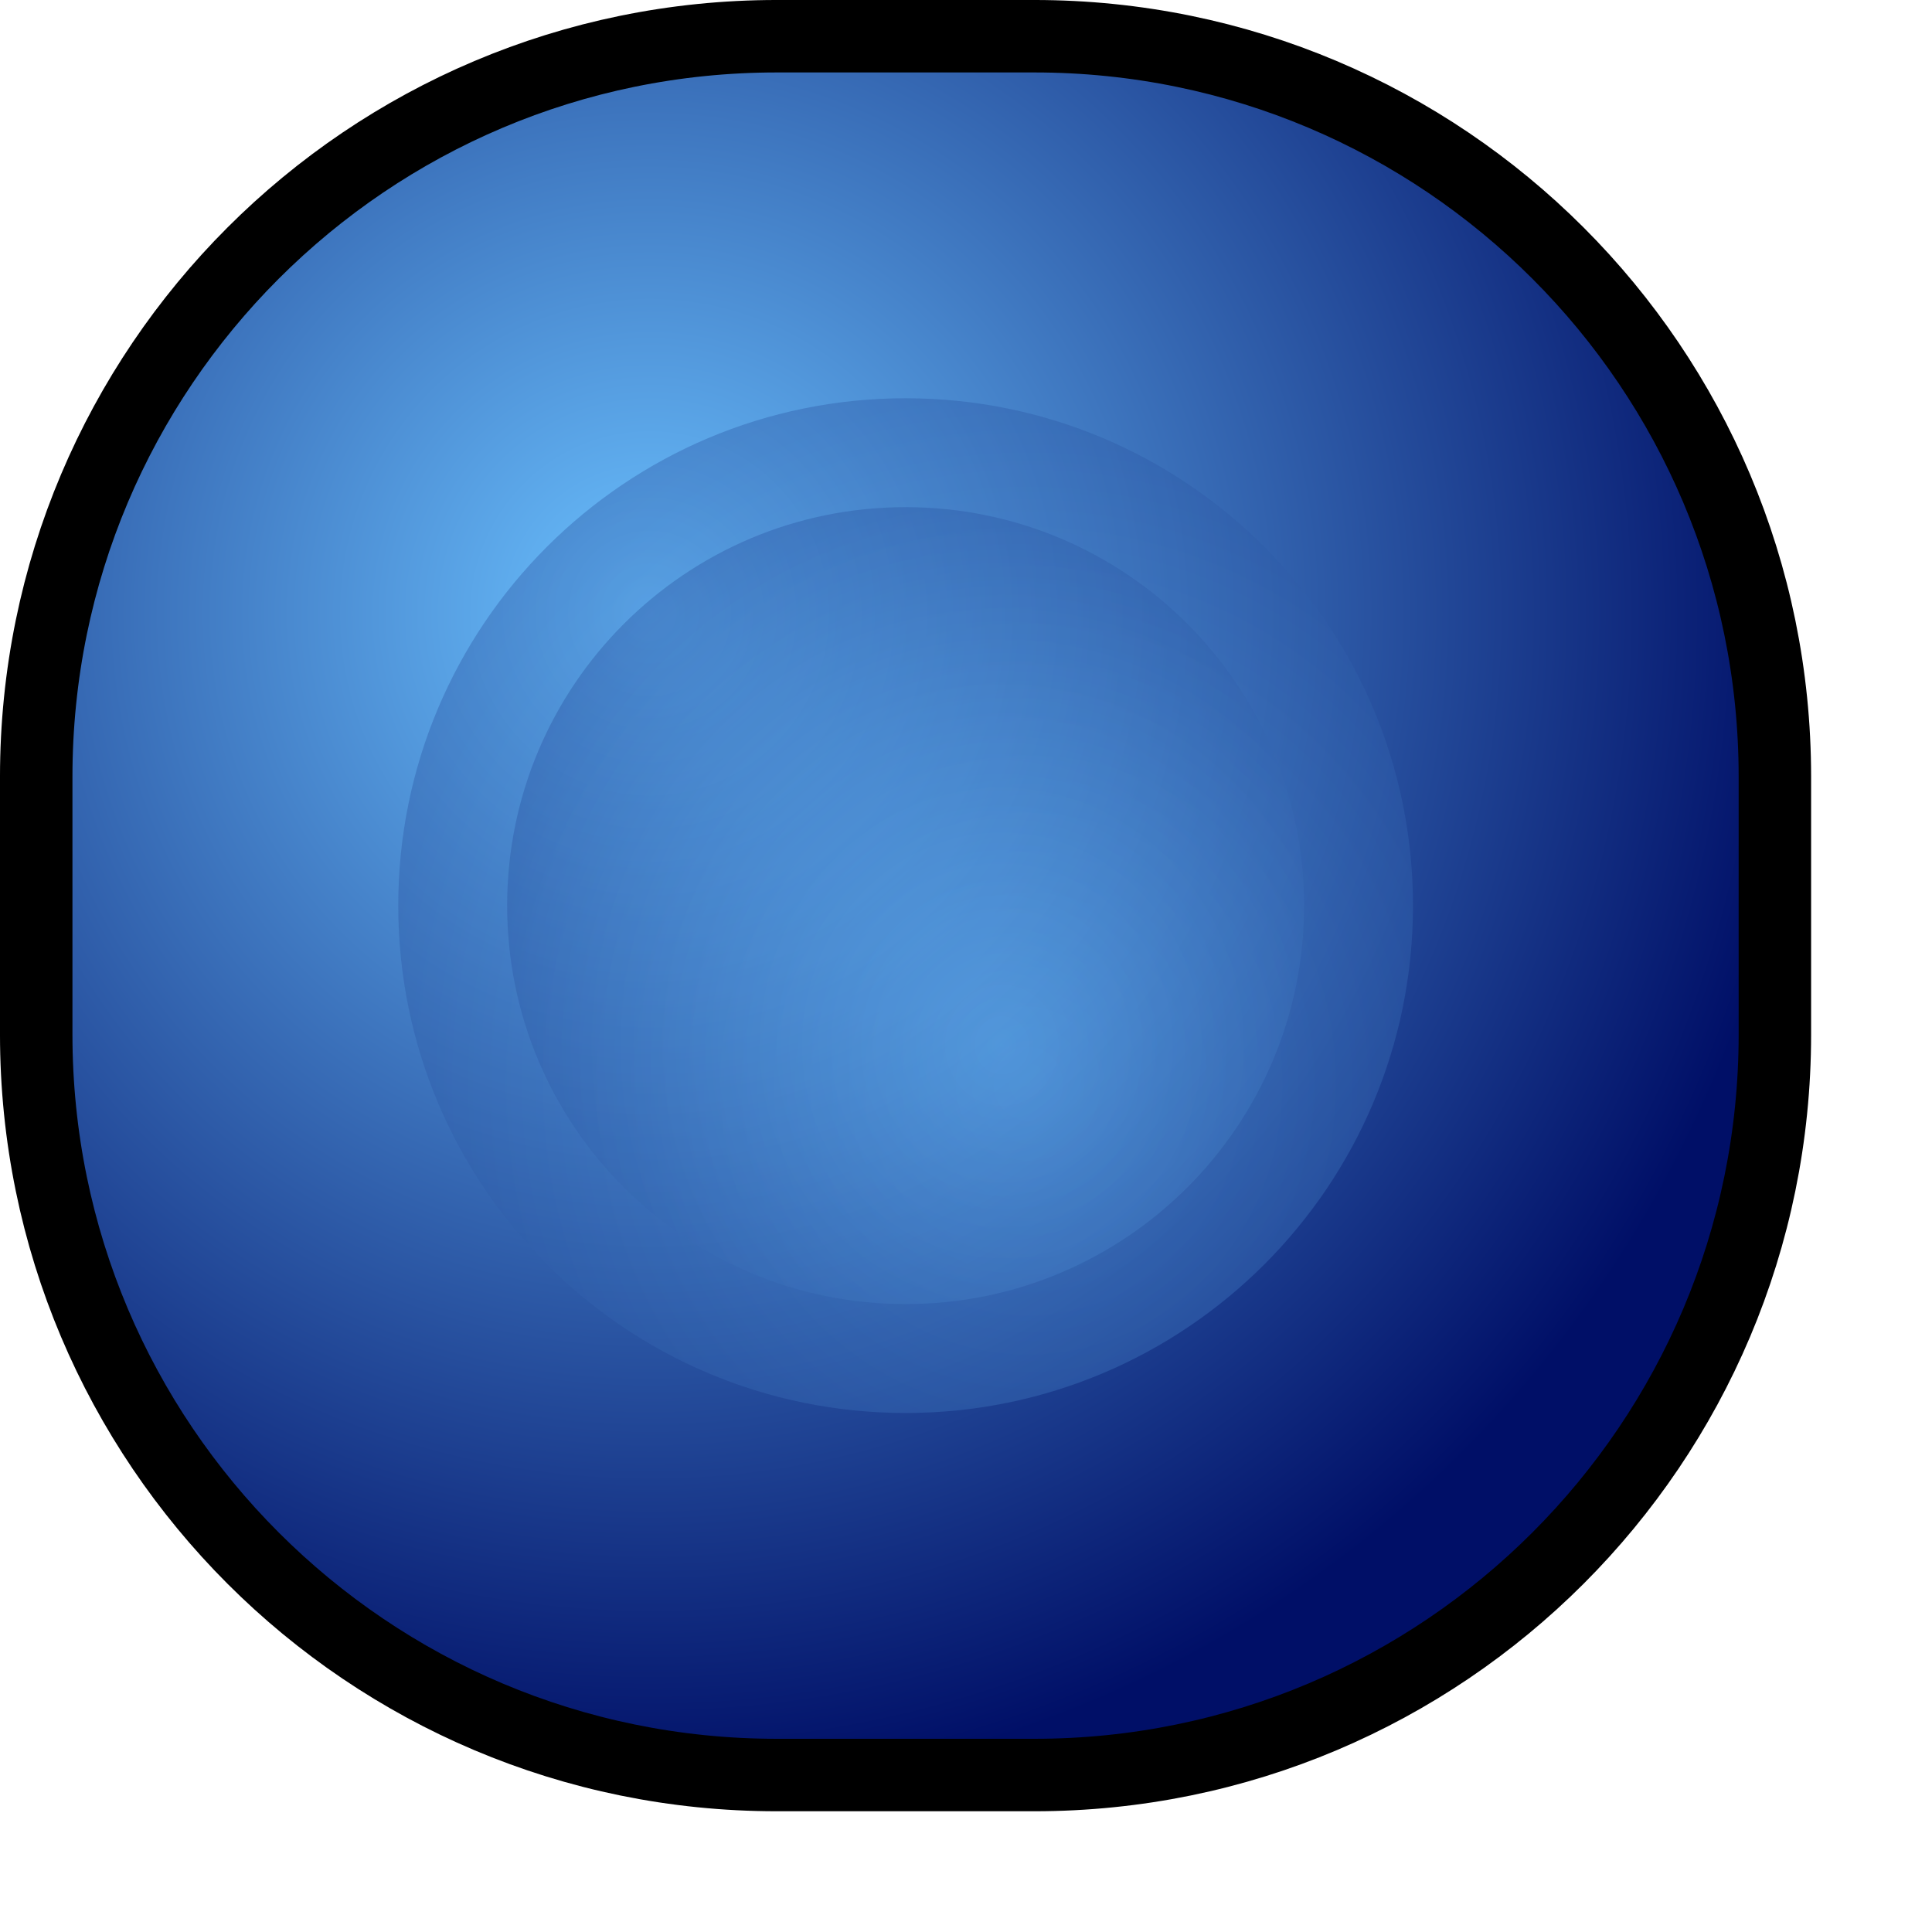
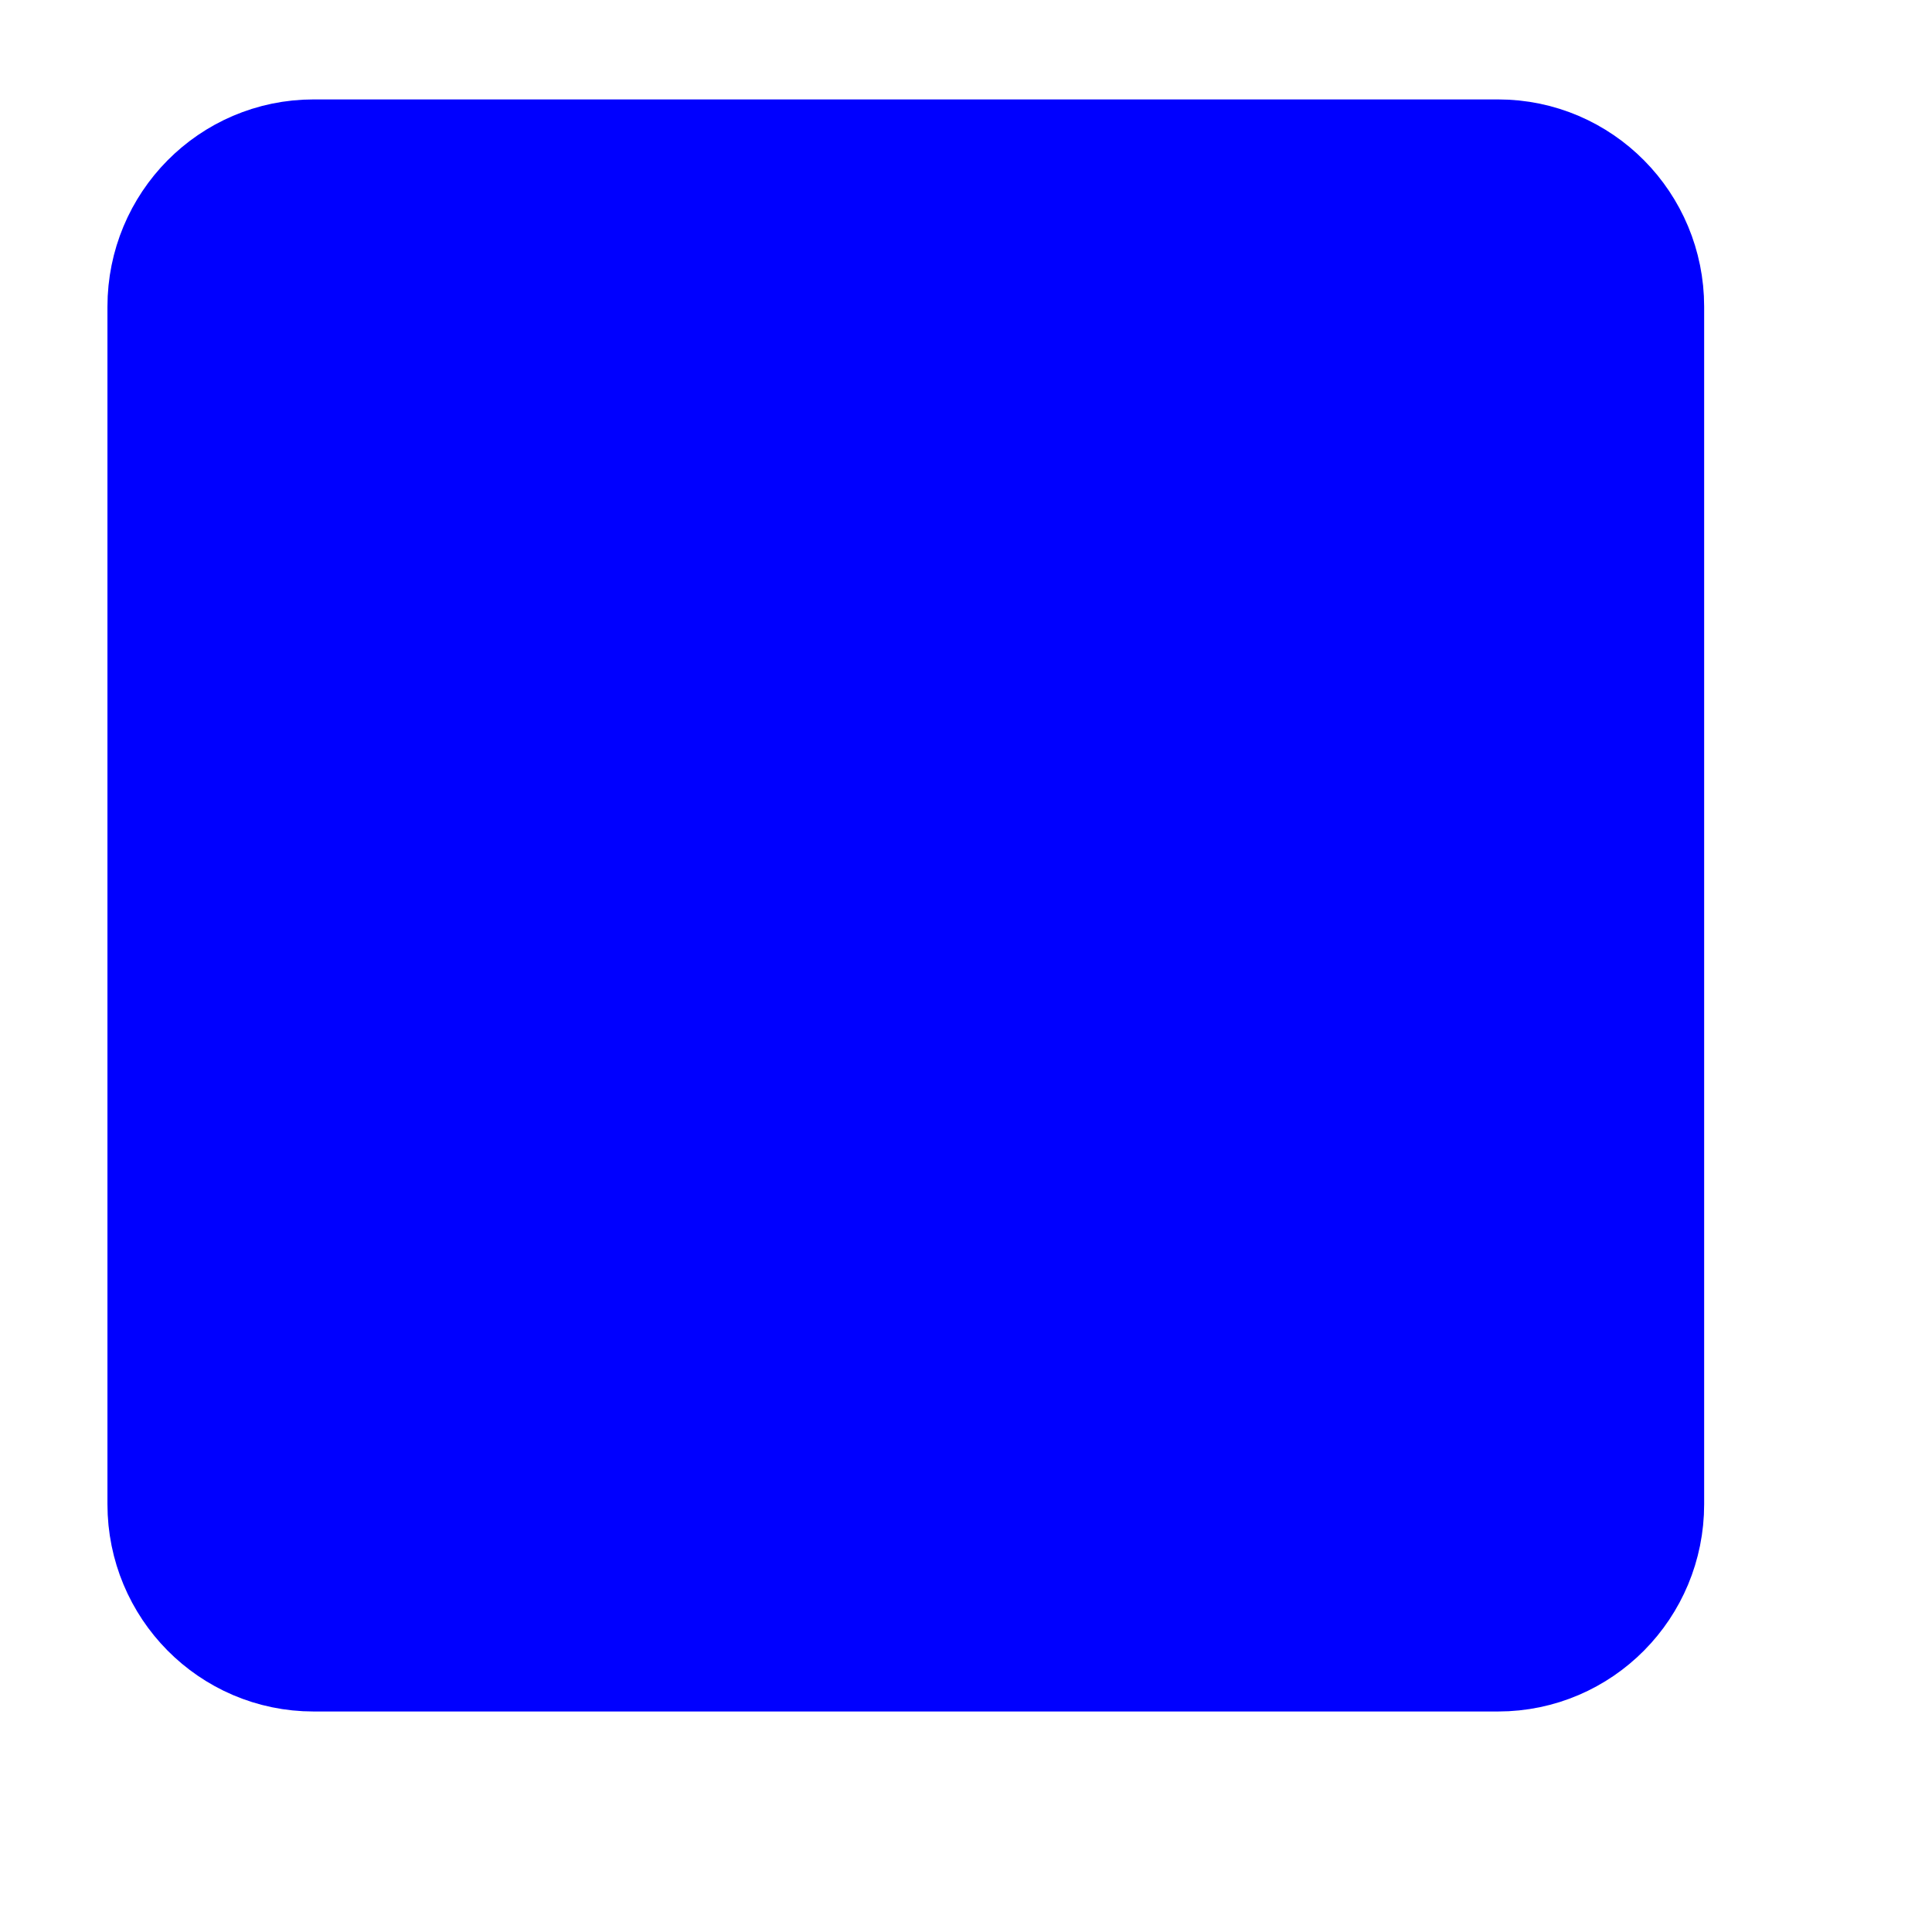
- <svg xmlns="http://www.w3.org/2000/svg" xmlns:xlink="http://www.w3.org/1999/xlink" id="svg1" width="5cm" height="5cm">
+ <svg xmlns="http://www.w3.org/2000/svg" xmlns:xlink="http://www.w3.org/1999/xlink" version="1.1" height="5cm" width="5cm" id="svg1">
  <defs id="defs3">
    <linearGradient id="linearGradient930">
-       <stop style="stop-color:#6bc1ff;stop-opacity:1;" offset="0" id="stop931" />
-       <stop style="stop-color:#000f67;stop-opacity:1;" offset="1" id="stop932" />
+       <stop id="stop931" offset="0" style="stop-color:#ff5800;stop-opacity:1;" />
+       <stop id="stop932" offset="1" style="stop-color:#810000;stop-opacity:1;" />
    </linearGradient>
    <defs id="defs889" />
    <defs id="defs911" />
    <defs id="defs906" />
-     <radialGradient xlink:href="#linearGradient930" id="radialGradient933" cx="83.011" cy="70.632" r="120.45" fx="83.011" fy="70.632" gradientTransform="matrix(-2.627274e-3,0.892959,-0.883957,-2.600699e-3,-70.1924,-7.876027)" gradientUnits="userSpaceOnUse" />
-     <linearGradient xlink:href="#linearGradient930" id="linearGradient934" x1="0" y1="0.5" x2="1" y2="0.5" />
-     <radialGradient xlink:href="#linearGradient930" id="radialGradient6467" cx="92.333" cy="118.201" fx="92.333" fy="118.201" r="34.439" gradientUnits="userSpaceOnUse" gradientTransform="matrix(-1.256930e-2,-2.003339,1.879831,-1.181581e-2,-122.1886,286.1435)" />
-     <radialGradient xlink:href="#linearGradient930" id="radialGradient7923" gradientUnits="userSpaceOnUse" gradientTransform="matrix(-1.256930e-2,-2.003339,1.879831,-1.181581e-2,-122.1886,286.1435)" cx="92.333" cy="118.201" fx="92.333" fy="118.201" r="34.439" />
-     <radialGradient xlink:href="#linearGradient930" id="radialGradient2786" cx="75.167" cy="61.948" fx="75.167" fy="61.948" r="85.032" gradientTransform="matrix(3.125999e-3,1.356996,-1.335951,3.077498e-3,146.0762,-42.19062)" gradientUnits="userSpaceOnUse" />
-     <radialGradient xlink:href="#linearGradient930" id="radialGradient1322" gradientUnits="userSpaceOnUse" gradientTransform="matrix(3.125999e-3,1.356996,-1.335951,3.077498e-3,174.4795,-35.79989)" cx="75.167" cy="61.948" fx="75.167" fy="61.948" r="85.032" />
+     <radialGradient gradientUnits="userSpaceOnUse" gradientTransform="matrix(-2.627274e-3,0.892959,-0.883957,-2.600699e-3,-70.1924,-7.876027)" fy="70.632" fx="83.011" r="120.45" cy="70.632" cx="83.011" id="radialGradient933" xlink:href="#linearGradient930" />
+     <linearGradient y2="0.5" x2="1" y1="0.5" x1="0" id="linearGradient934" xlink:href="#linearGradient930" />
+     <linearGradient id="linearGradient2057">
+       <stop style="stop-color:#506040;stop-opacity:1;" offset="0" id="stop2059" />
+       <stop style="stop-color:#405030;stop-opacity:1;" offset="0.25" id="stop2067" />
+       <stop style="stop-color:#304020;stop-opacity:1;" offset="0.375" id="stop2077" />
+       <stop style="stop-color:#405030;stop-opacity:1;" offset="0.5" id="stop2069" />
+       <stop style="stop-color:#506040;stop-opacity:1;" offset="0.625" id="stop2075" />
+       <stop style="stop-color:#405030;stop-opacity:1;" offset="0.75" id="stop2071" />
+       <stop style="stop-color:#304020;stop-opacity:1;" offset="1" id="stop2061" />
+     </linearGradient>
  </defs>
-   <rect style="fill:url(#radialGradient2786);fill-opacity:1;stroke:#000000;stroke-width:7.087;stroke-linecap:round;stroke-linejoin:round;stroke-miterlimit:4;stroke-dasharray:none;stroke-opacity:1" id="rect1322" width="170.065" height="170.079" x="3.543" y="3.543" rx="72.431" ry="72.431" />
-   <path transform="matrix(1.441031,0,0,1.441031,-41.88163,-37.78863)" d="M 124.974 87.695 A 34.439 34.439 0 1 1  56.096,87.695 A 34.439 34.439 0 1 1  124.974 87.695 z" id="path7921" style="opacity:0.3;fill:url(#radialGradient7923);fill-opacity:1;stroke:none;stroke-width:7.087;stroke-linecap:round;stroke-linejoin:round;stroke-miterlimit:4;stroke-dasharray:none;stroke-opacity:1" />
-   <path style="fill:url(#radialGradient6467);fill-opacity:1.0;stroke:none;stroke-width:7.087;stroke-linecap:round;stroke-linejoin:round;stroke-miterlimit:4;stroke-dasharray:none;stroke-opacity:1;opacity:0.3" id="path5731" d="M 124.974 87.695 A 34.439 34.439 0 1 1  56.096,87.695 A 34.439 34.439 0 1 1  124.974 87.695 z" transform="matrix(1.131753,0,0,1.131753,-13.88099,-10.66644)" />
+   <rect y="-30.997" x="618.306" height="177.165" width="177.151" id="rect5770" style="fill:#0000ff;fill-opacity:1;stroke:#0000ff" />
+   <rect rx="10.346" ry="10.46" y="19.533" x="20.318" height="138.066" width="136.564" id="rect7939" style="color:#000000;clip-rule:nonzero;display:inline;overflow:visible;visibility:visible;opacity:1;isolation:auto;mix-blend-mode:normal;color-interpolation:sRGB;color-interpolation-filters:linearRGB;solid-color:#000000;solid-opacity:1;fill:#0000ff;fill-opacity:1;fill-rule:nonzero;stroke:#0000ff;stroke-width:19.616;stroke-linecap:round;stroke-linejoin:miter;stroke-miterlimit:4;stroke-dasharray:none;stroke-dashoffset:0;stroke-opacity:1;marker:none;color-rendering:auto;image-rendering:auto;shape-rendering:auto;text-rendering:auto;enable-background:accumulate" />
</svg>
